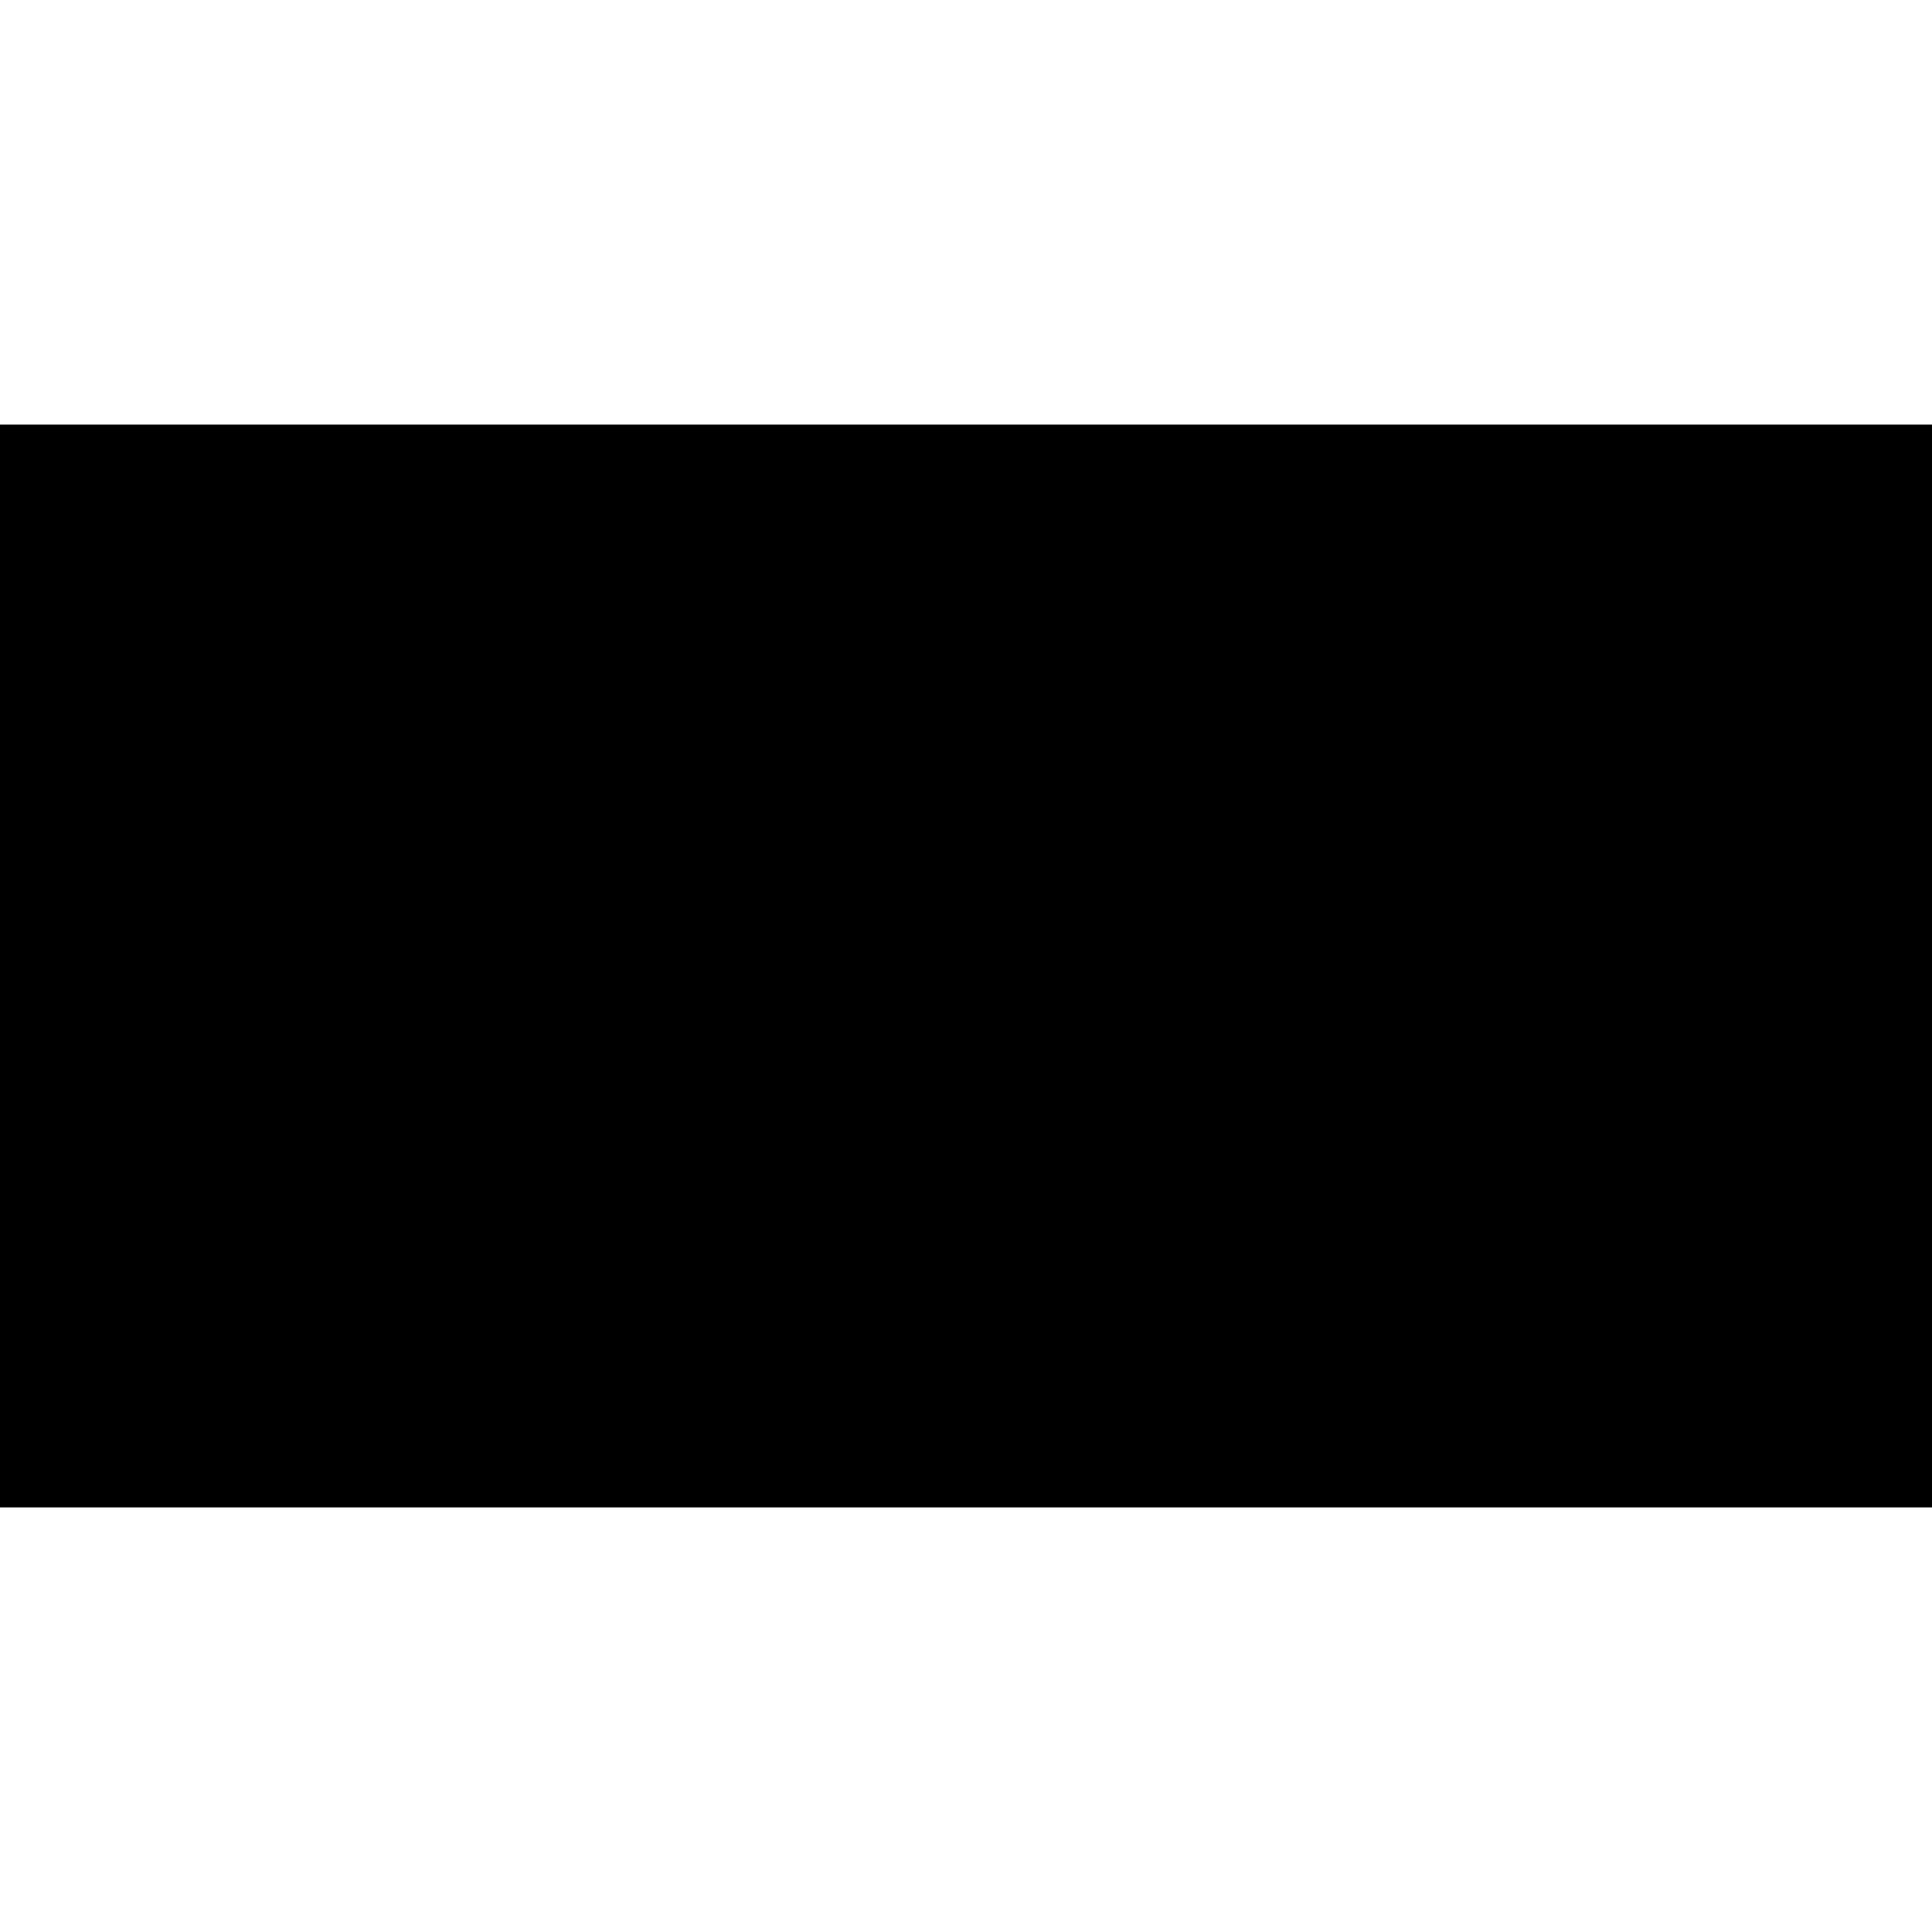
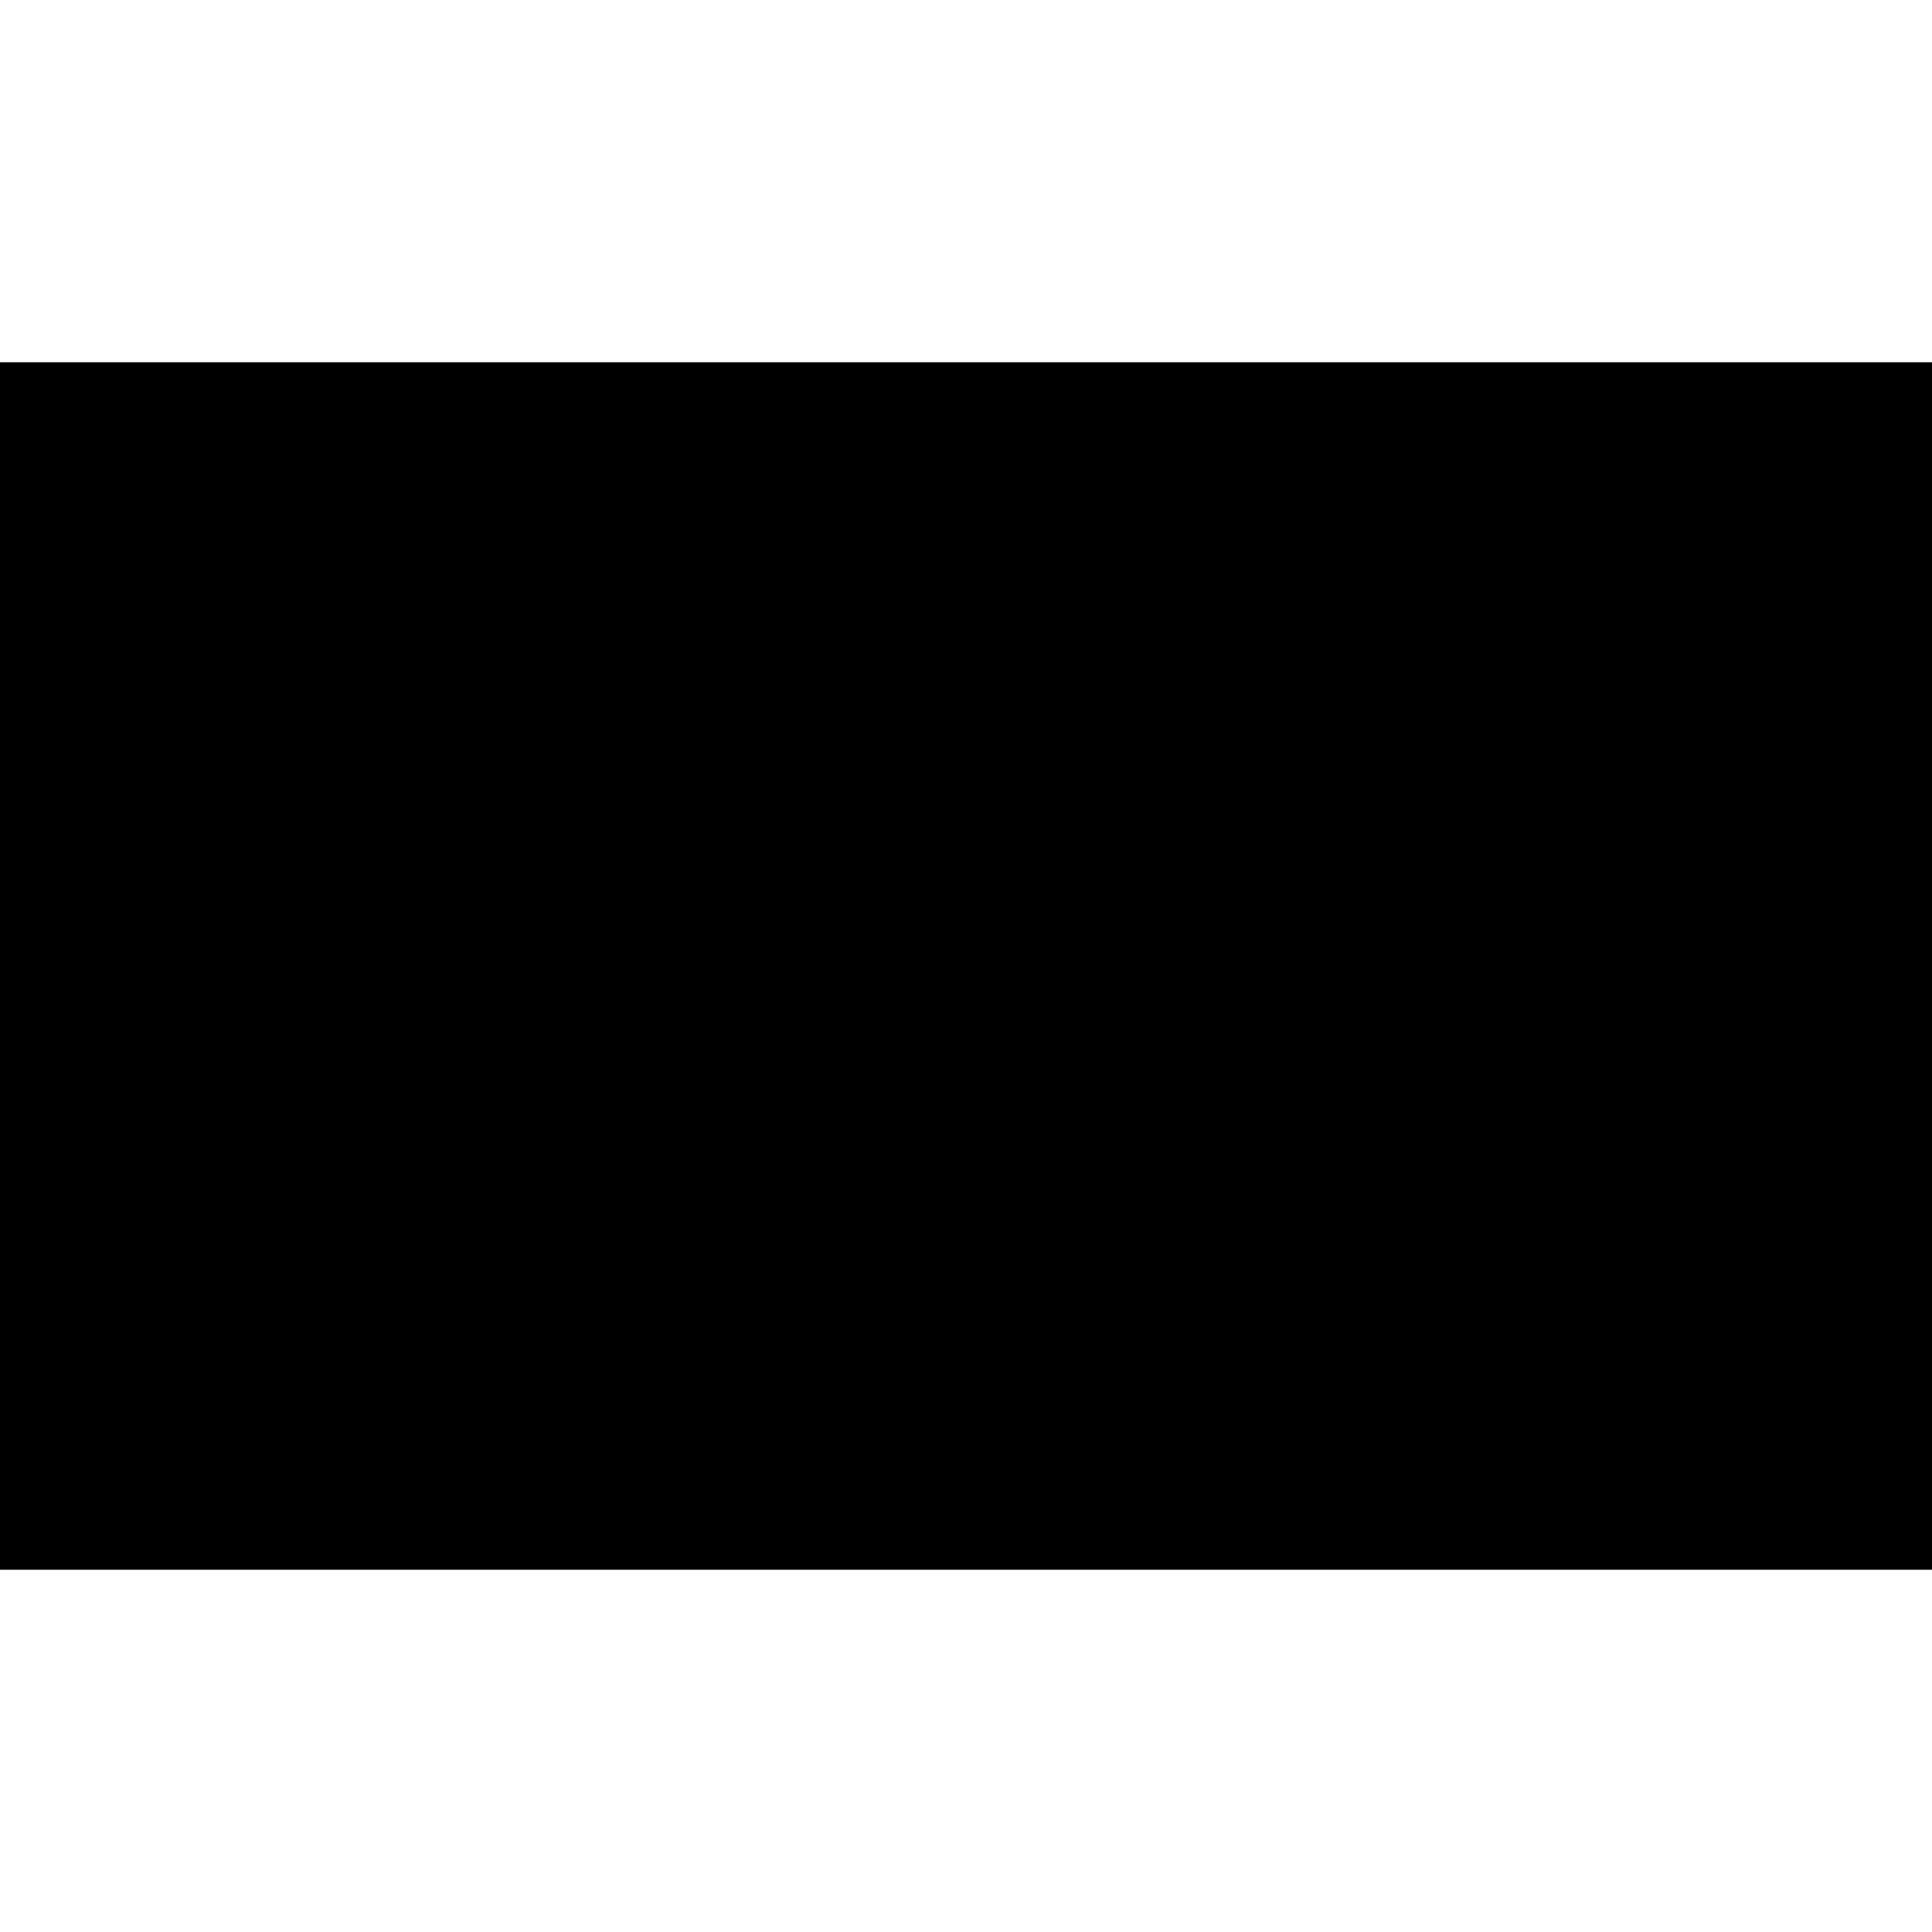
- <svg xmlns="http://www.w3.org/2000/svg" version="1.0" width="728pt" height="728pt" viewBox="0 0 728 728" preserveAspectRatio="xMidYMid meet">
-   <g transform="translate(0,728) scale(0.1,-0.1)" fill="#000000" stroke="none">
-     <path d="M0 3640 l0 -2040 3640 0 3640 0 0 2040 0 2040 -3640 0 -3640 0 0 -2040z" />
+ <svg xmlns="http://www.w3.org/2000/svg" version="1.0" width="1440pt" height="1440pt" viewBox="0 0 1440 1440" preserveAspectRatio="xMidYMid meet">
+   <g transform="translate(0,1440) scale(0.1,-0.1)" fill="#000000" stroke="none">
+     <path d="M0 7200 l0 -4500 7200 0 7200 0 0 4500 0 4500 -7200 0 -7200 0 0 -4500z" />
  </g>
</svg>
